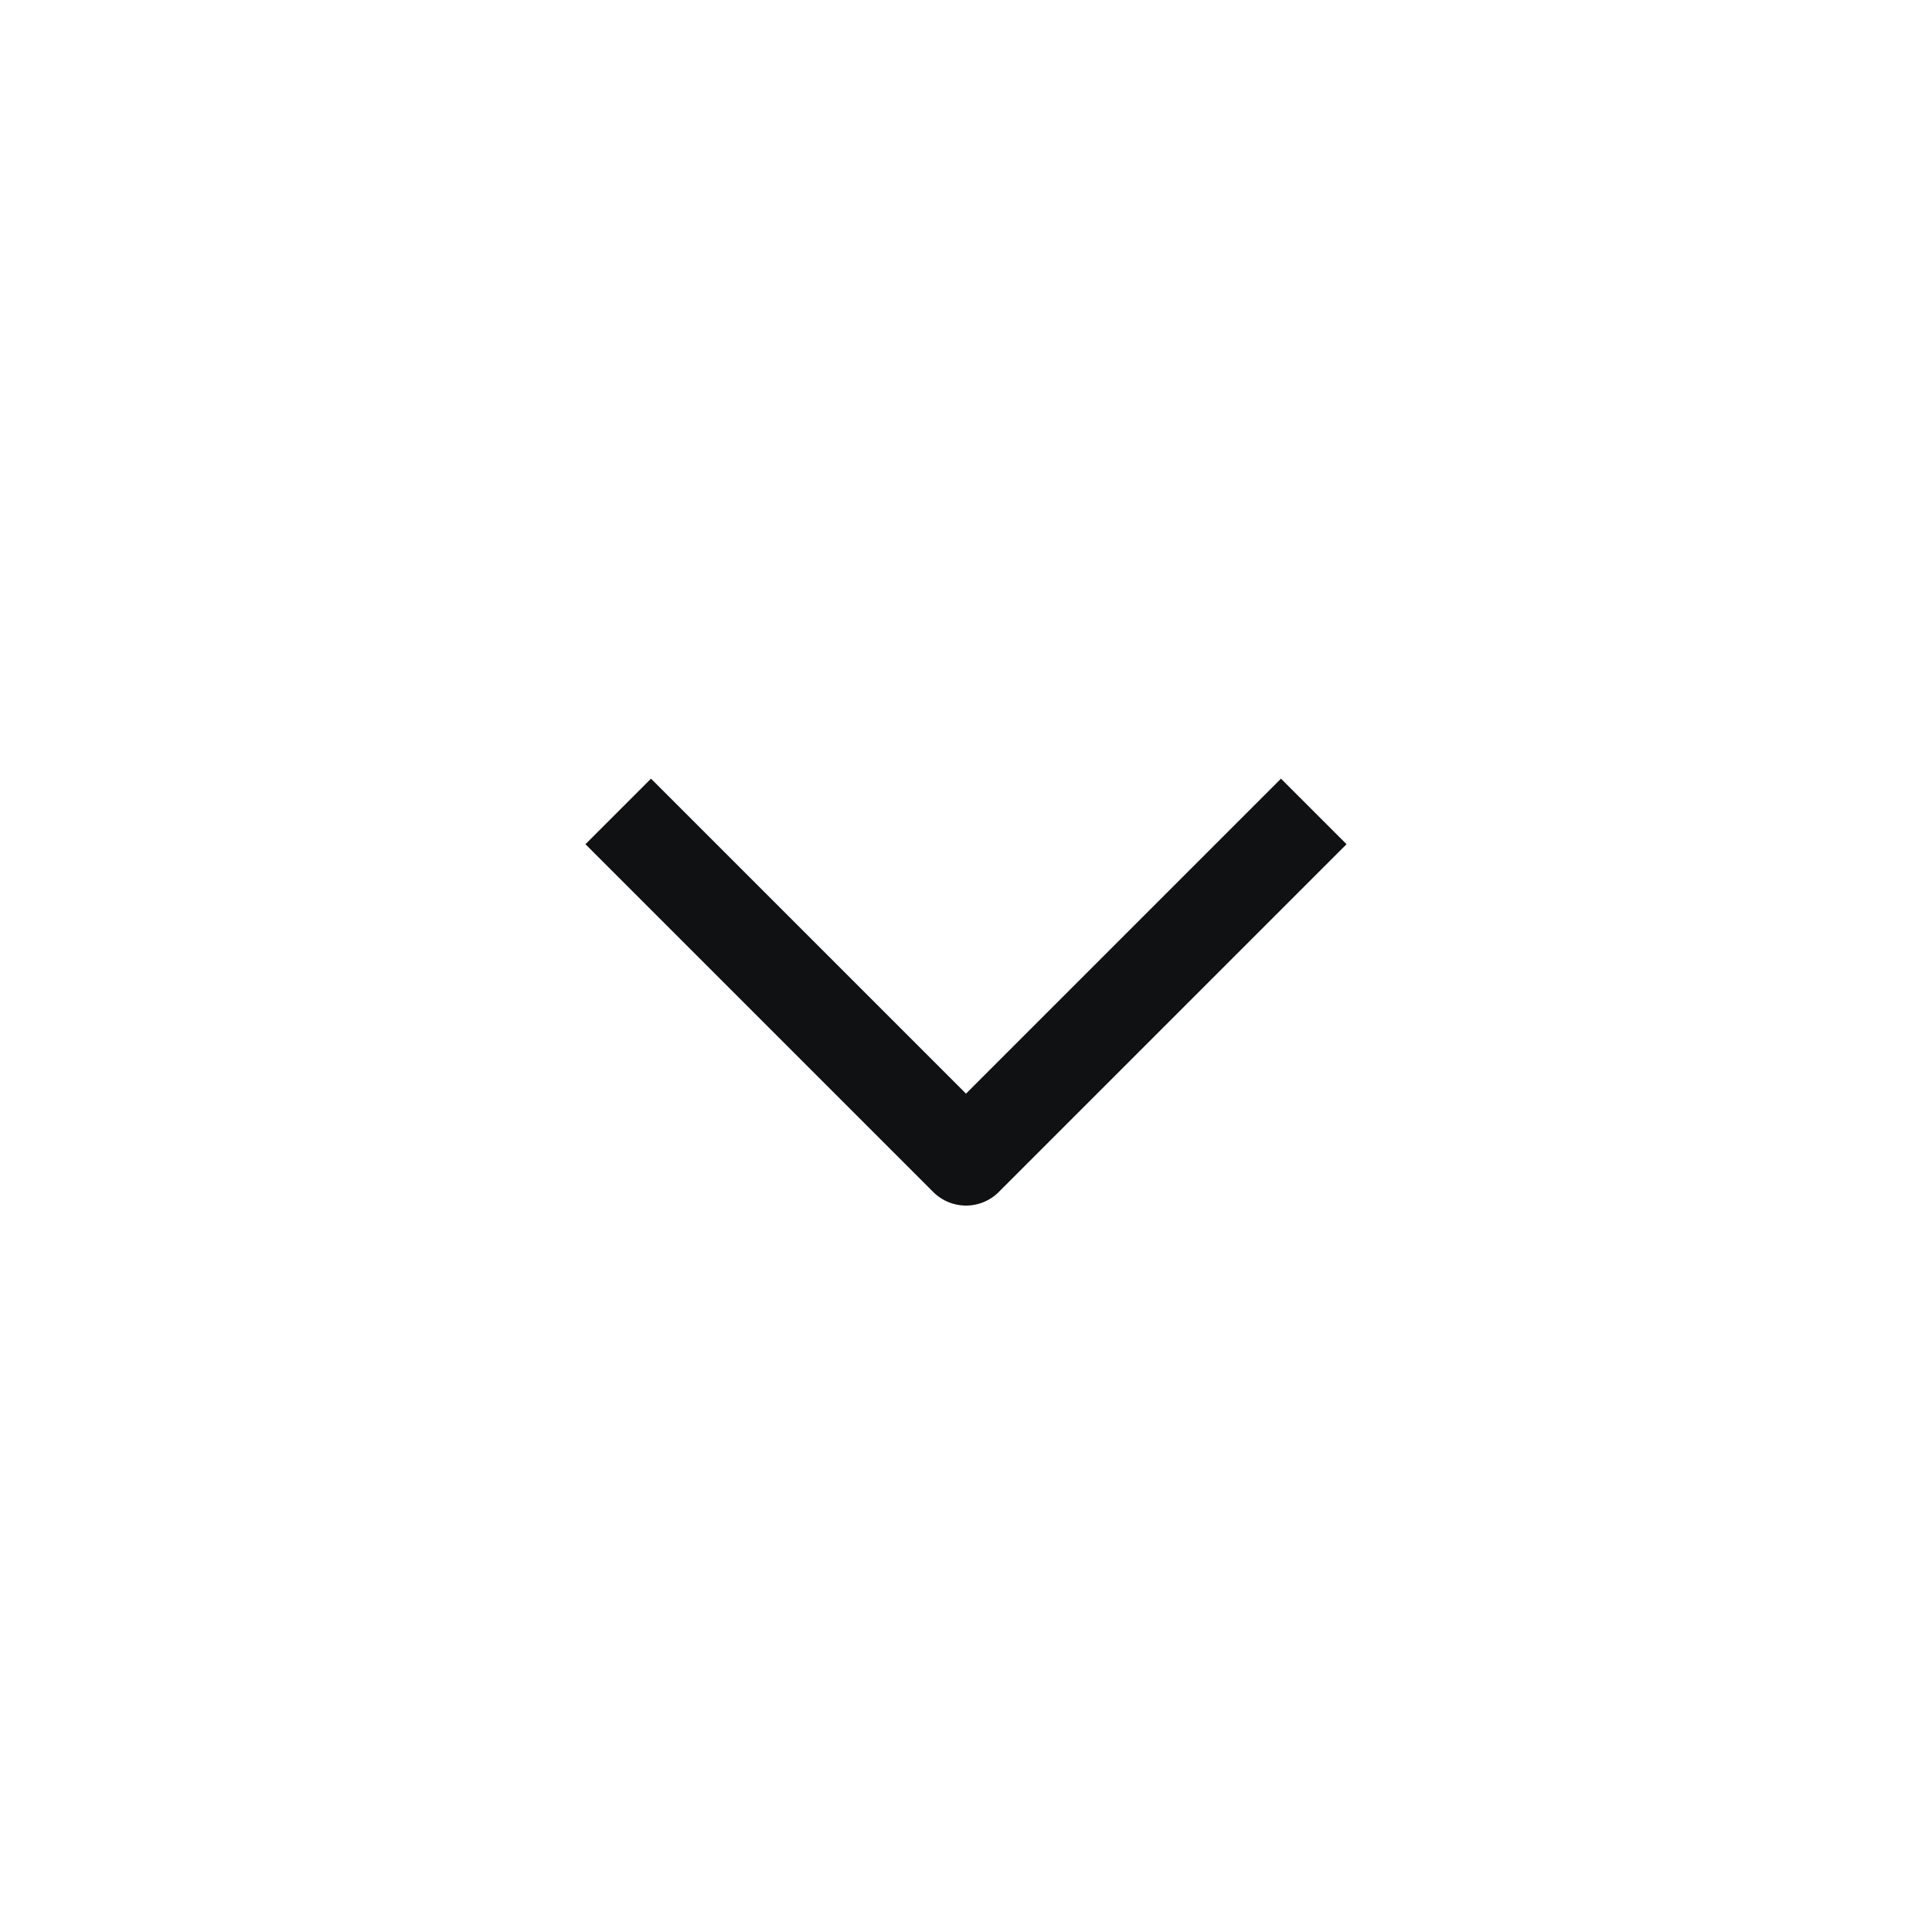
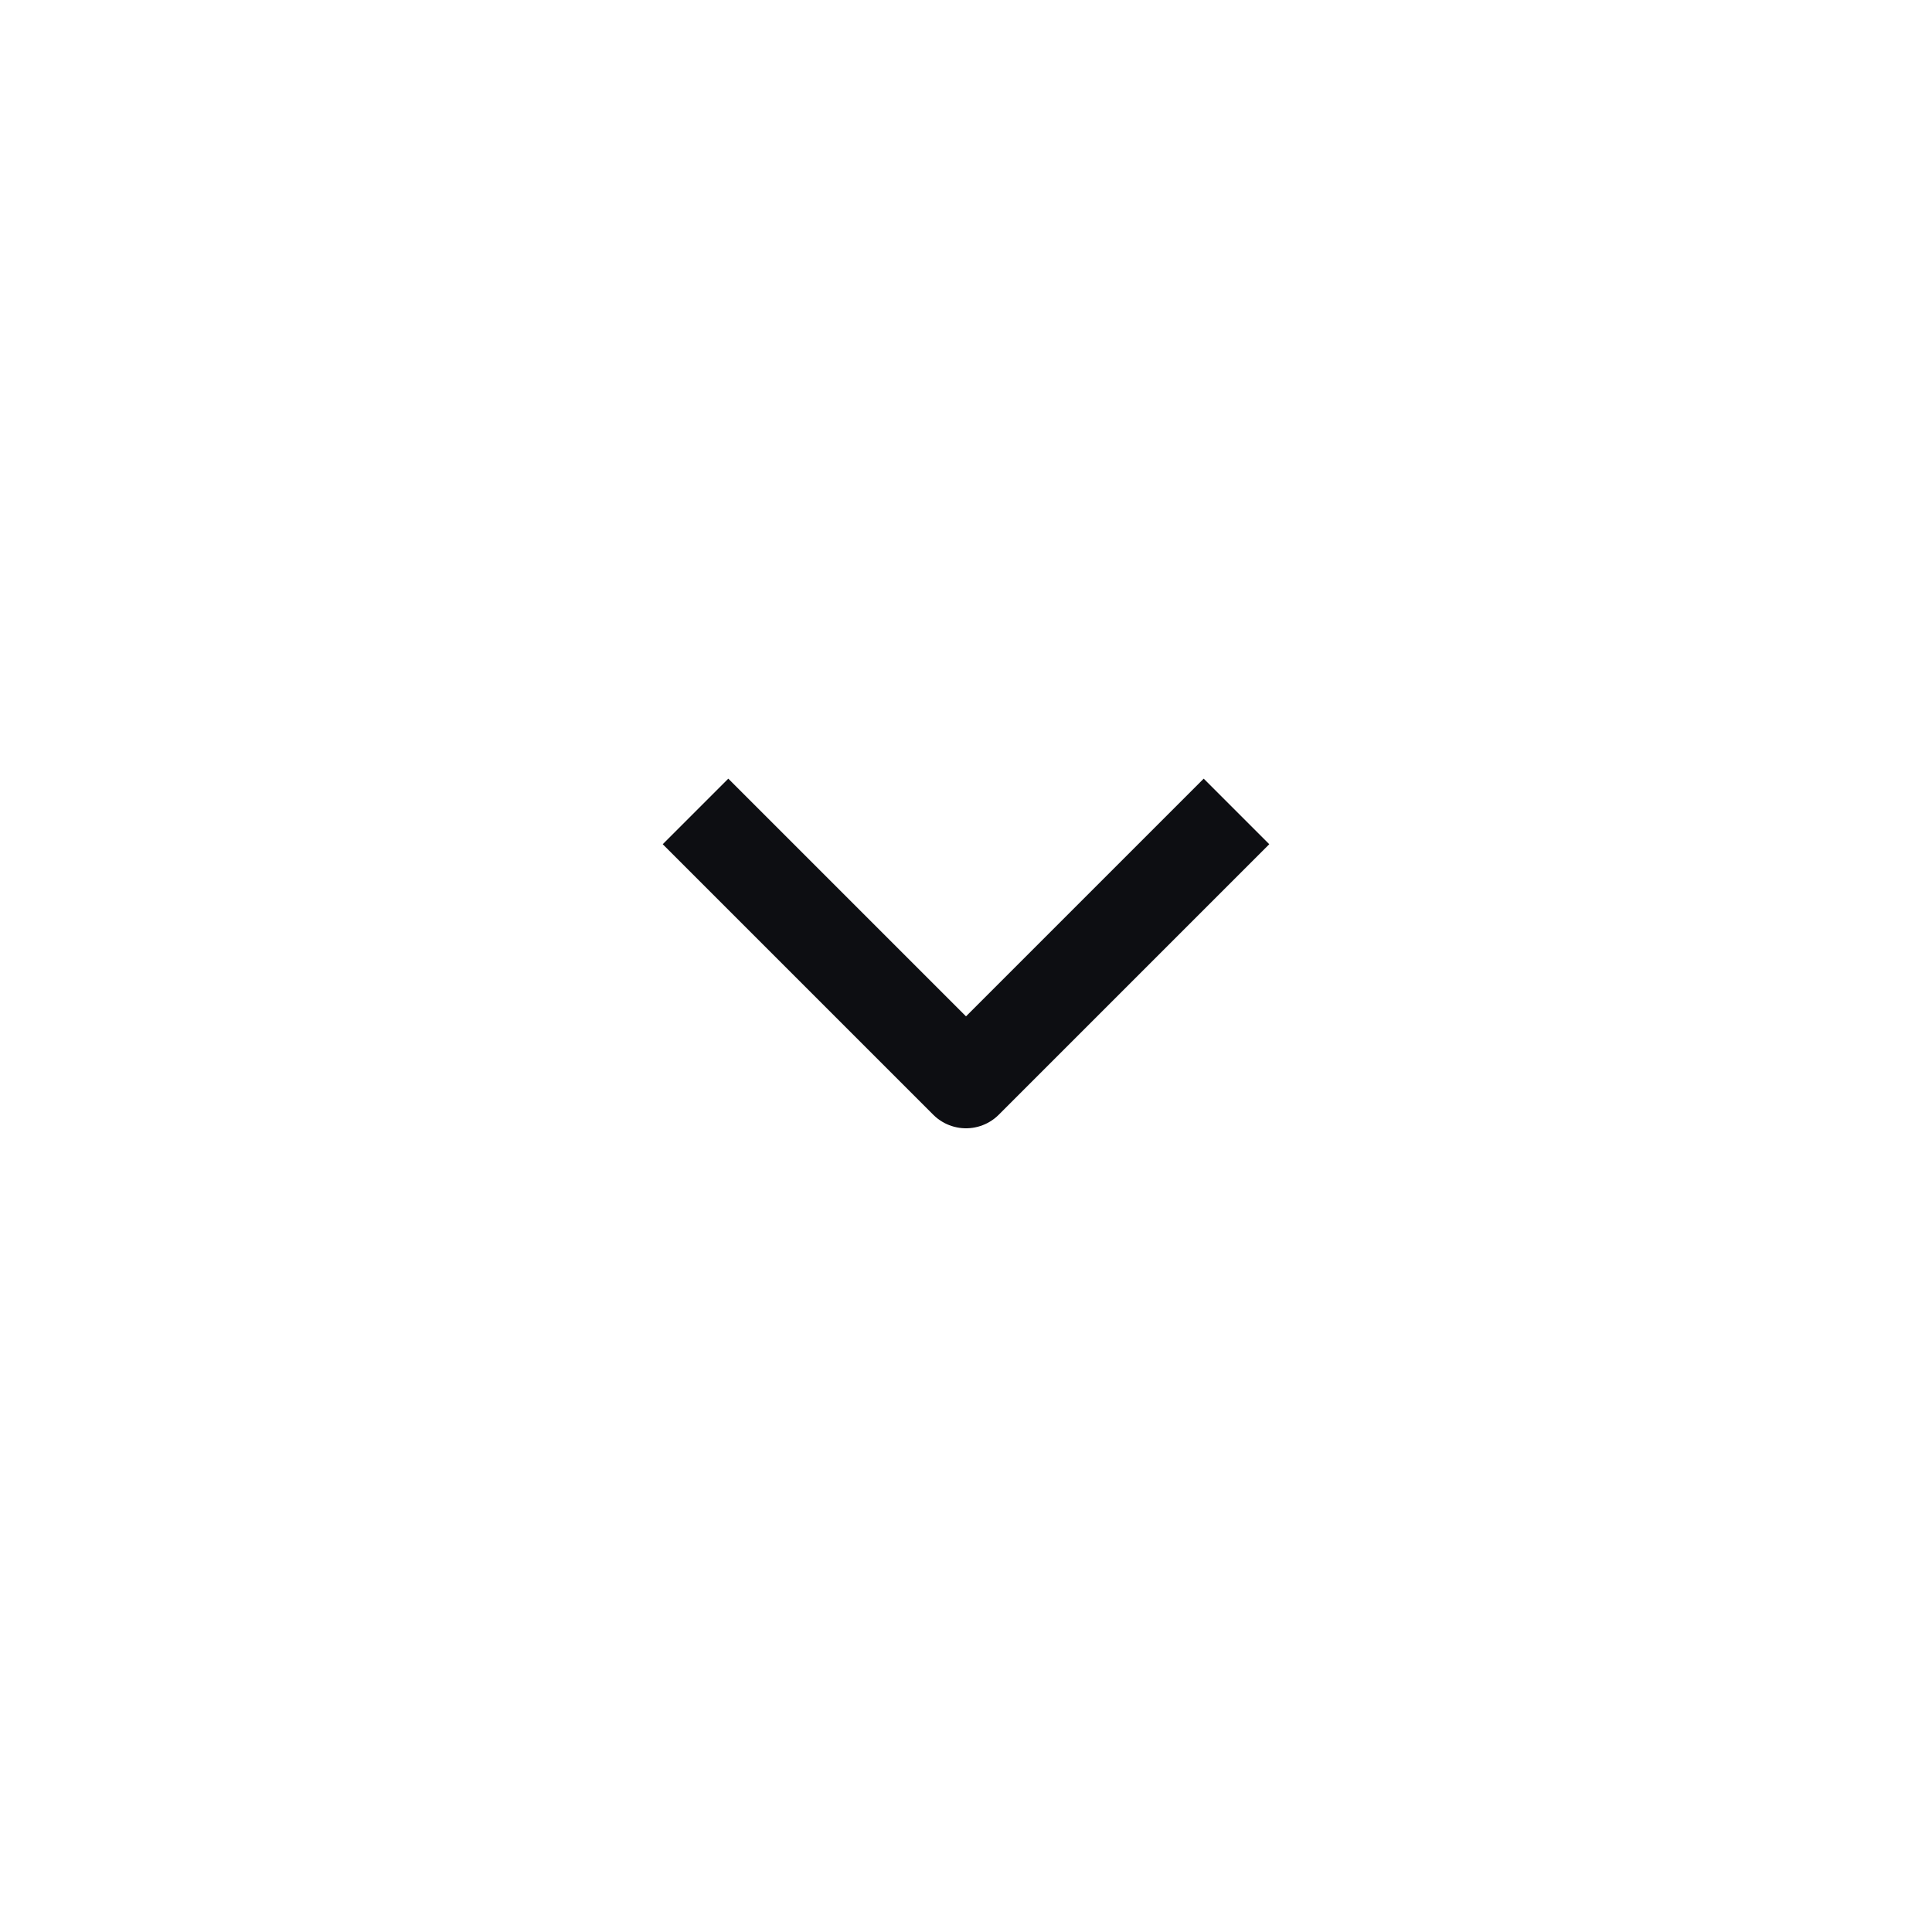
<svg xmlns="http://www.w3.org/2000/svg" width="25" height="25" viewBox="0 0 25 25" fill="none">
-   <path d="M17 10.5L12.5 15L8 10.5" stroke="#101112" stroke-width="1.2" stroke-linejoin="round" />
+   <path d="M16 10.5L12.5 14L9 10.5" stroke="#0D0E12" stroke-width="1.2" stroke-linejoin="round" />
</svg>
